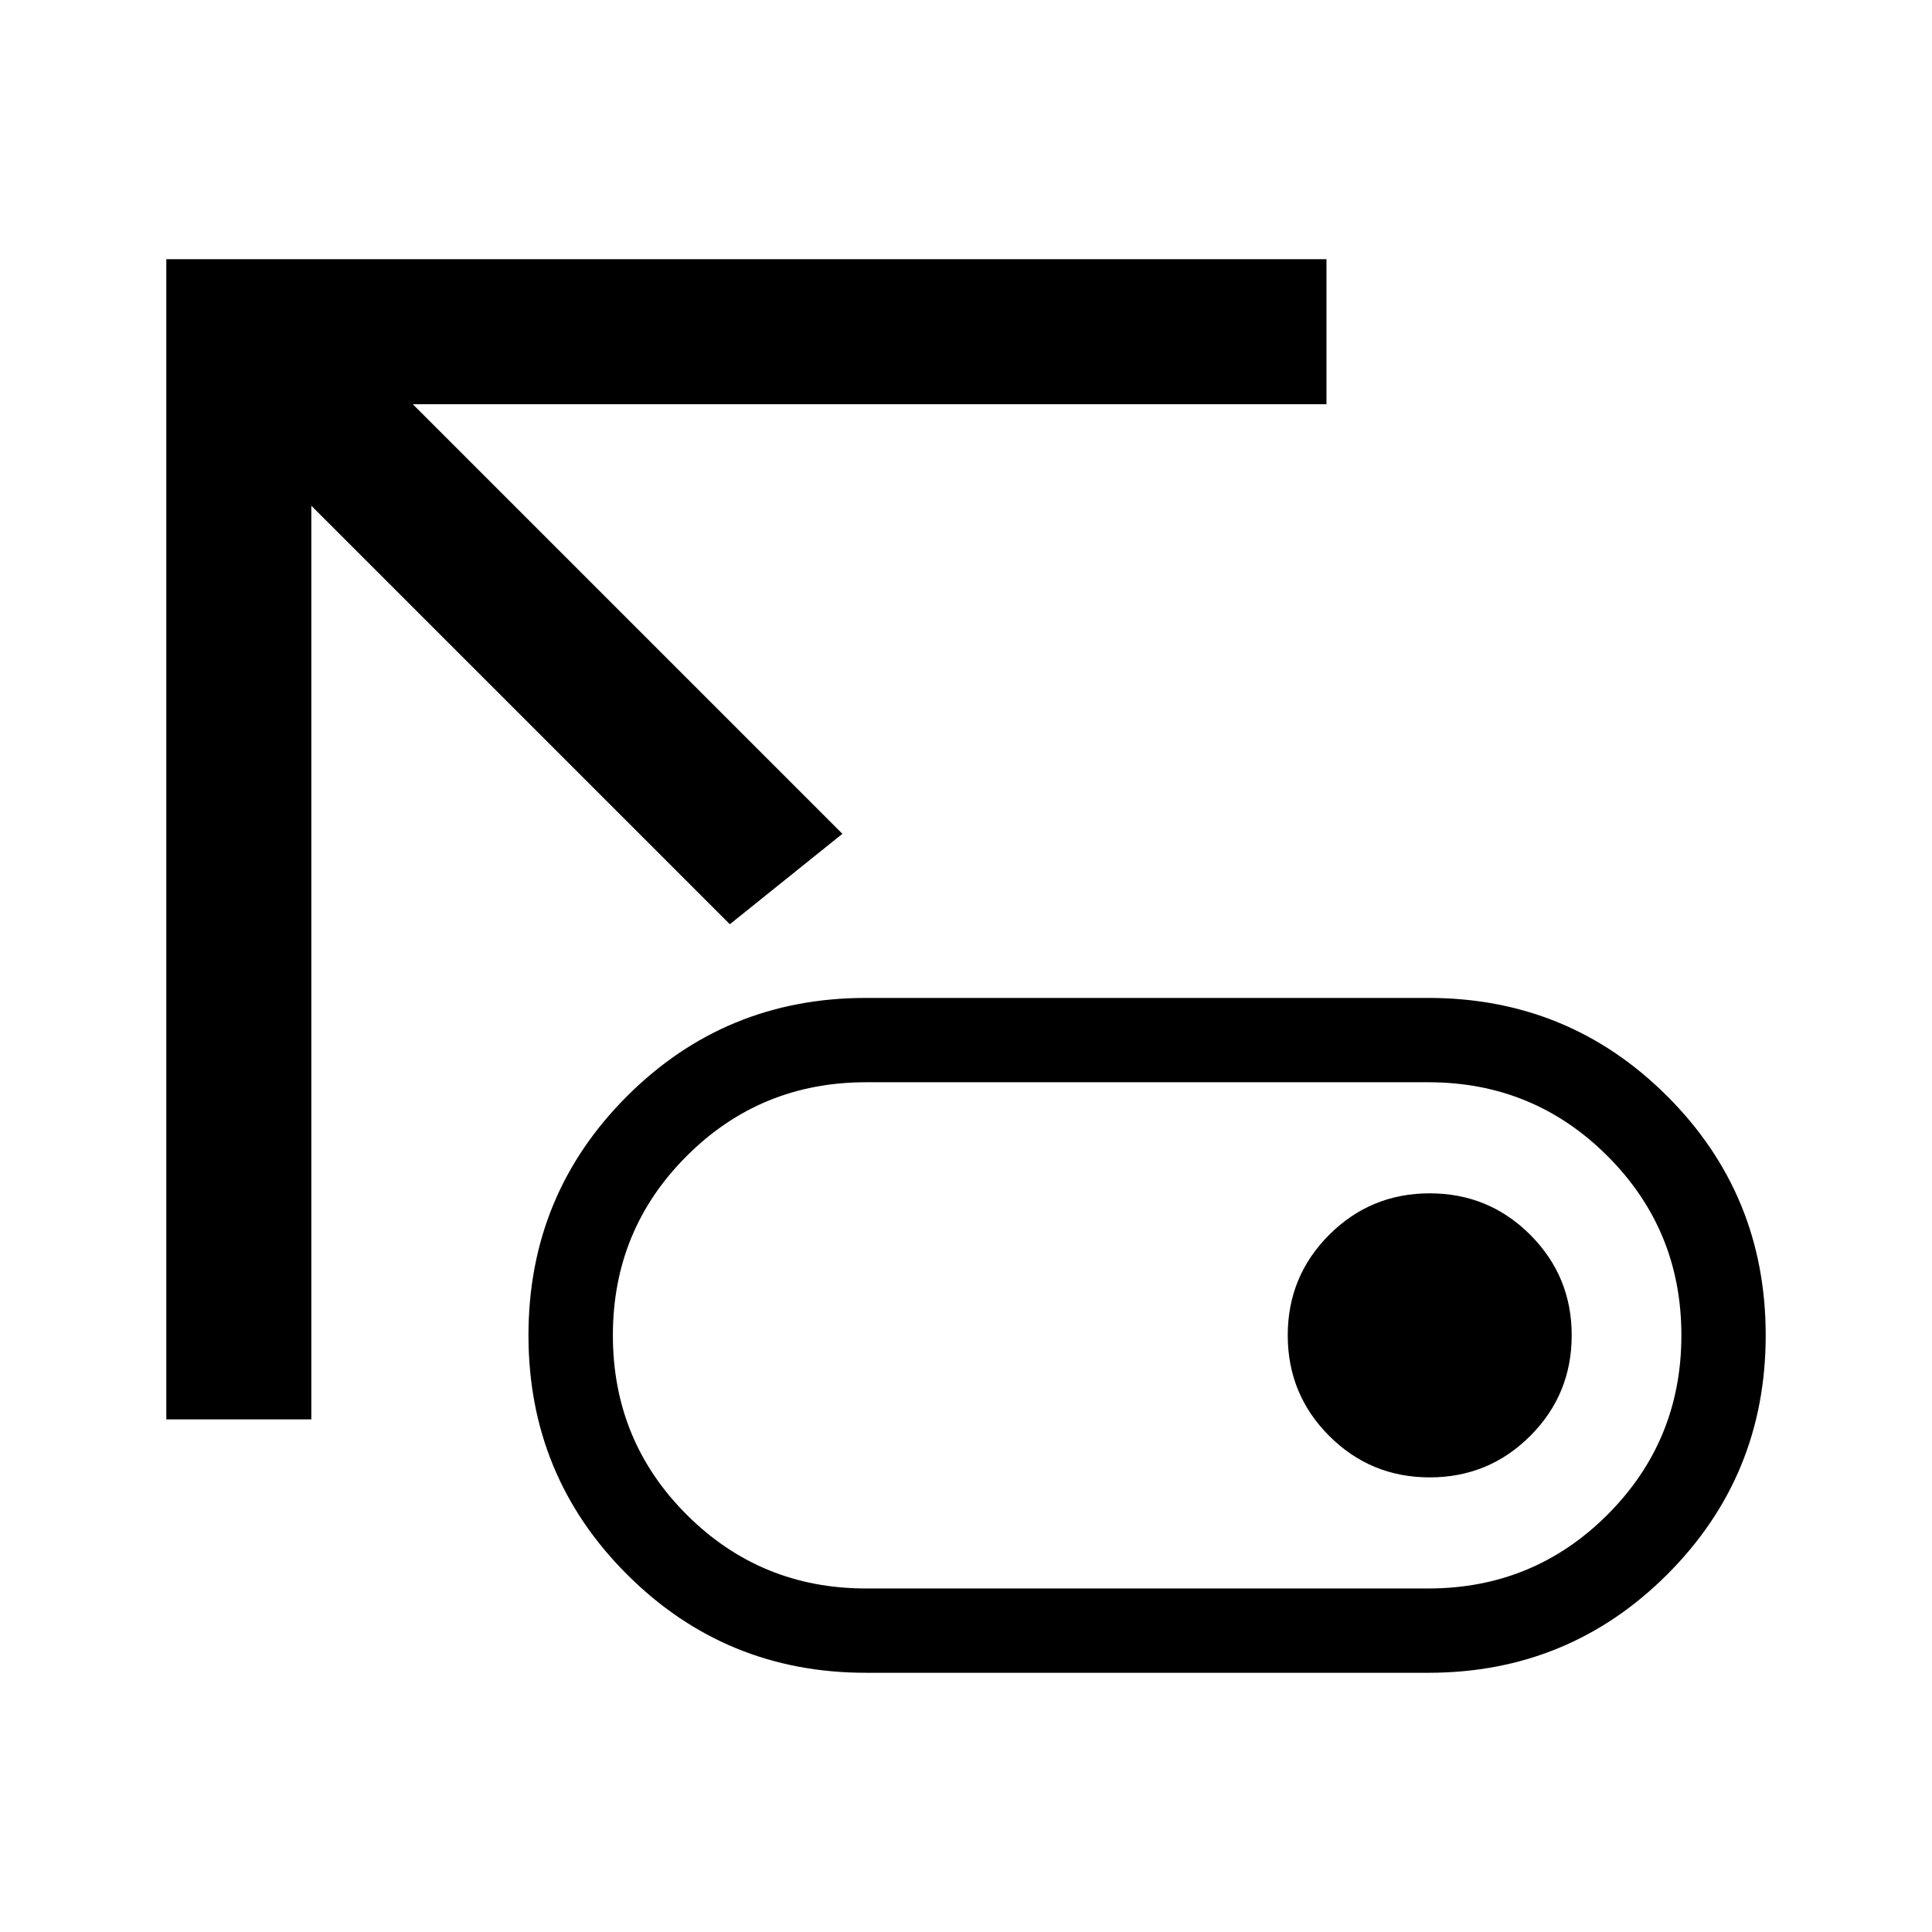
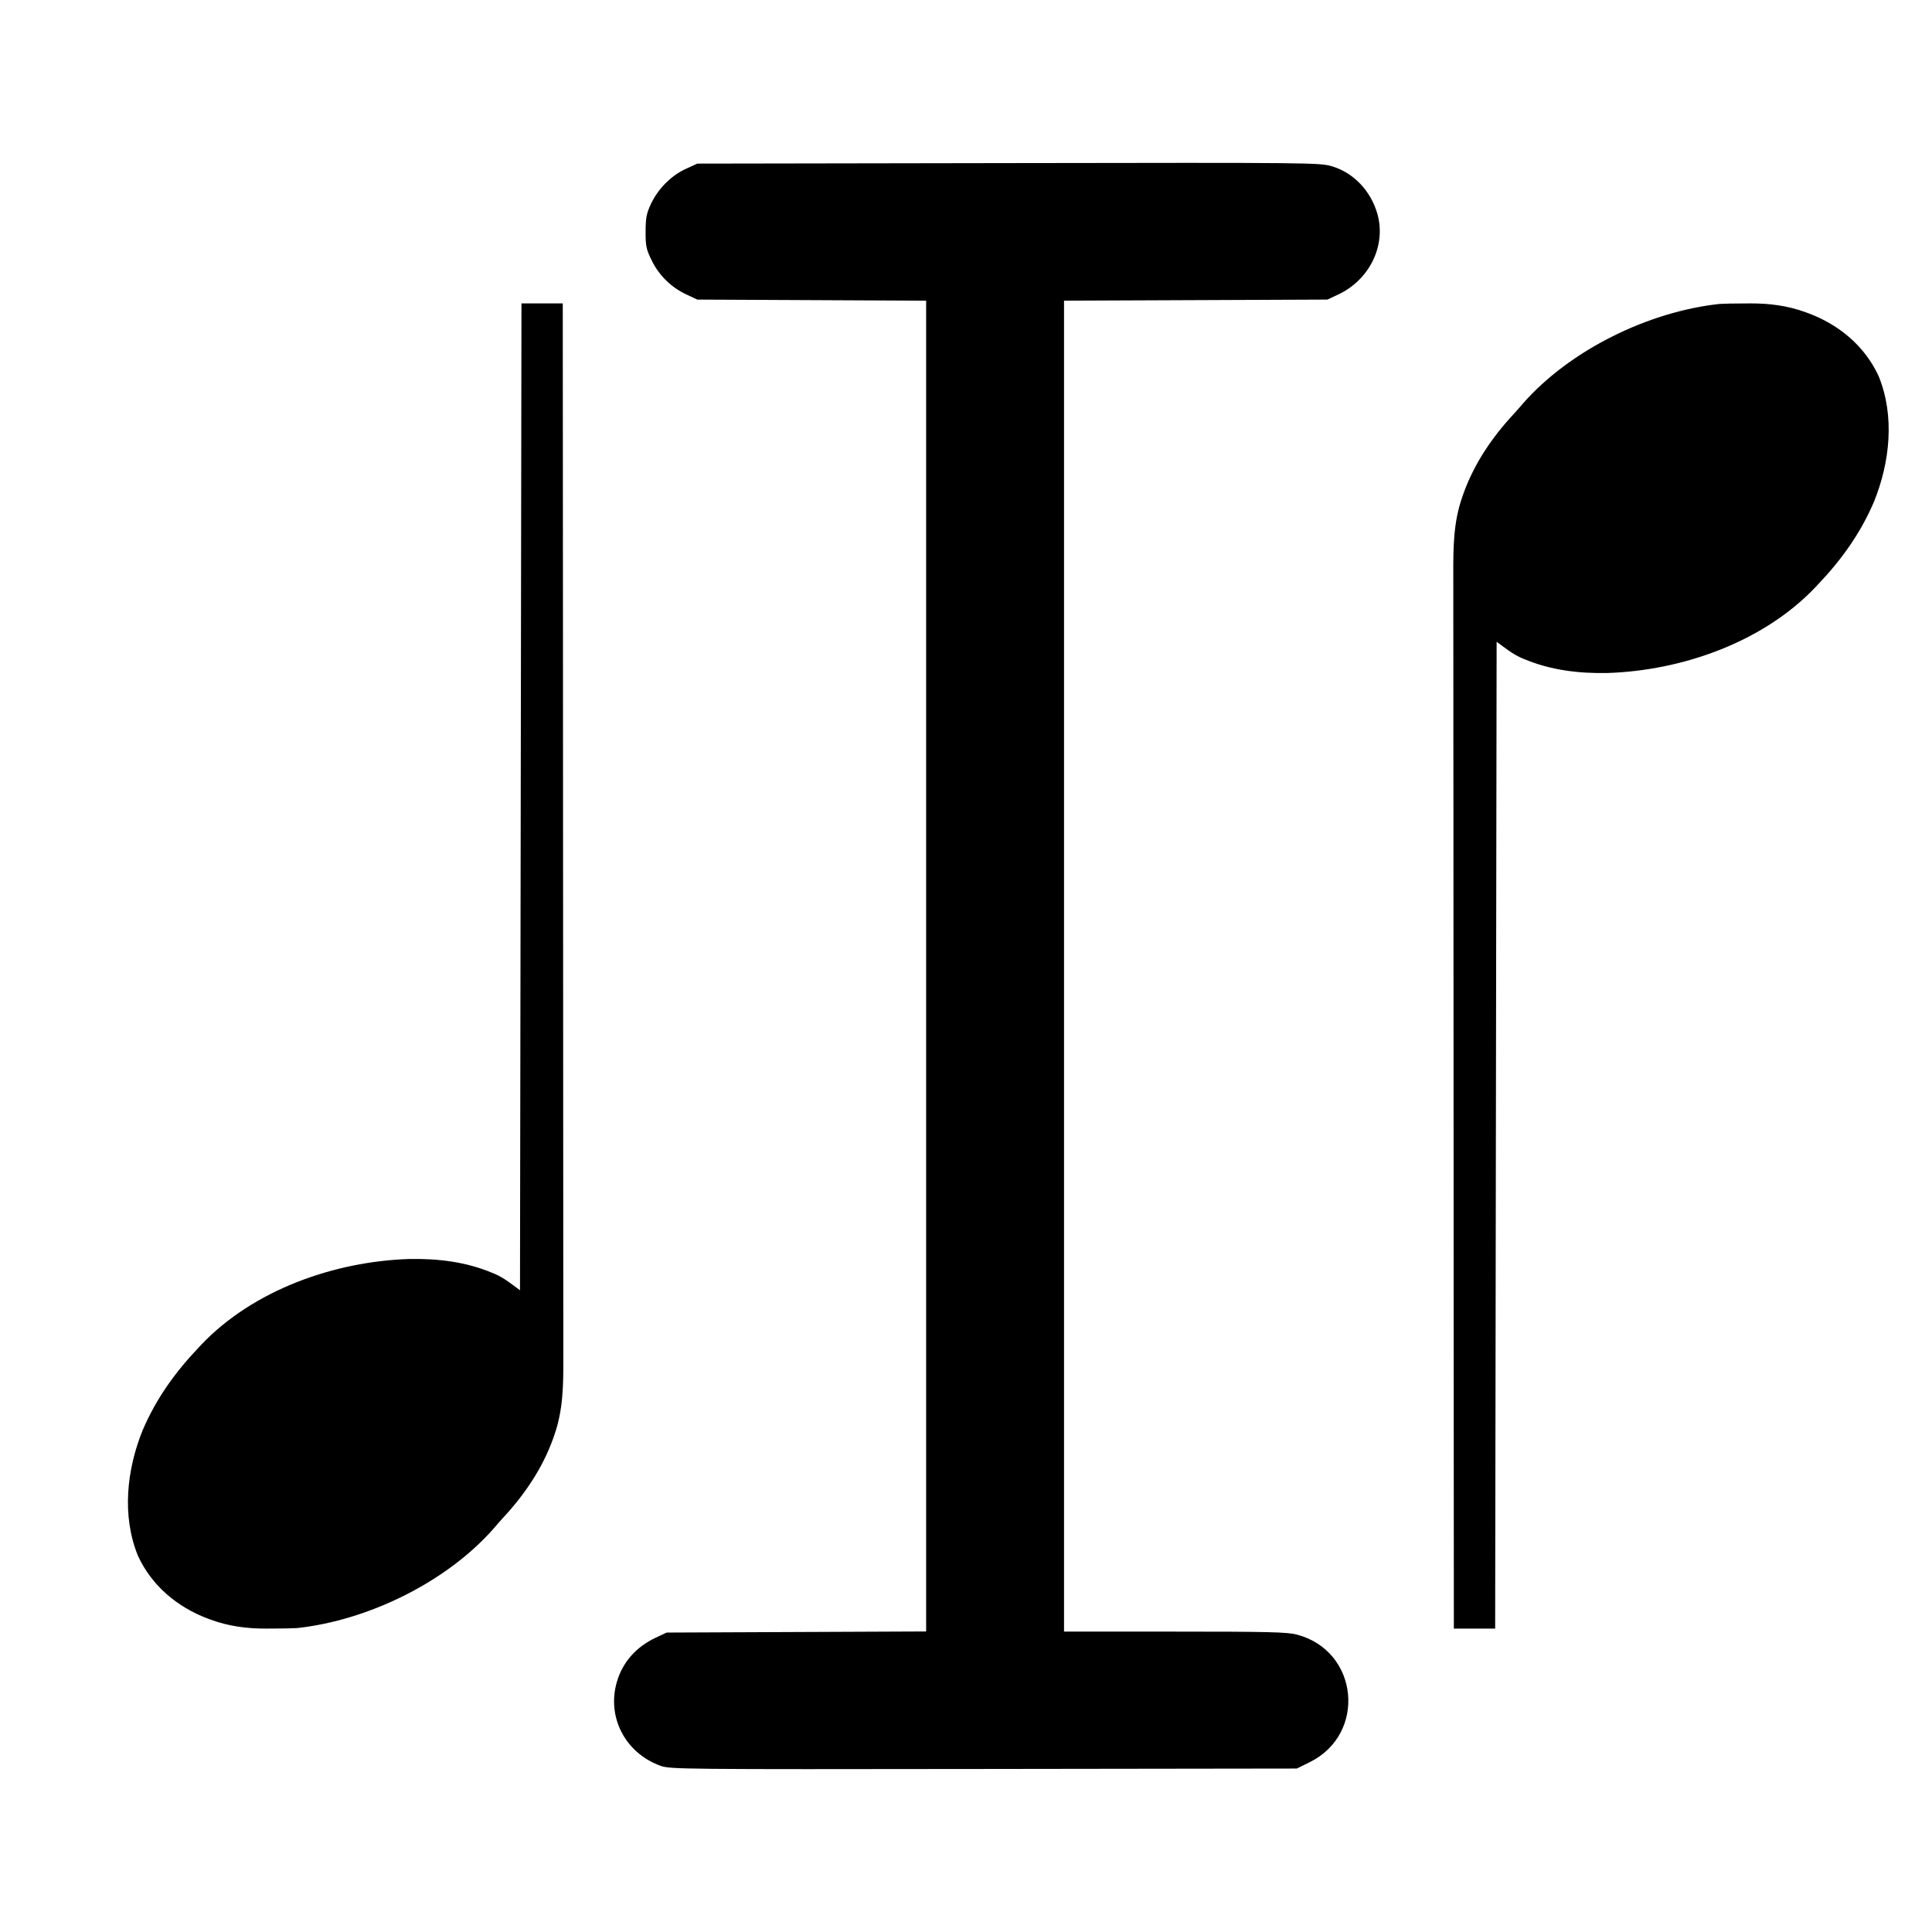
- <svg xmlns="http://www.w3.org/2000/svg" height="48px" viewBox="0 -960 960 960" width="48px" fill="#000000" version="1.1" id="svg1" xml:space="preserve">
+ <svg xmlns="http://www.w3.org/2000/svg" version="1.1" width="50" height="50" viewBox="0 0 1000.0 1000.0" id="svg1" xml:space="preserve">
  <defs id="defs1" />
-   <path id="path1-8" style="fill:#000000;stroke-width:0.699" d="m 82.632,-831.199 v 576.487 h 72.066 v -453.983 l 207.949,207.949 55.937,-44.939 -213.448,-213.448 h 453.983 v -72.066 z m 347.649,367.061 c -46.575,0 -86.167,16.276 -118.769,48.878 -32.603,32.603 -48.92,72.194 -48.92,118.769 0,46.575 16.317,86.167 48.92,118.769 32.603,32.603 72.194,48.92 118.769,48.92 h 279.44 c 46.575,0 86.167,-16.317 118.769,-48.92 32.603,-32.603 48.878,-72.194 48.878,-118.769 0,-46.575 -16.276,-86.167 -48.878,-118.769 -32.603,-32.603 -72.194,-48.878 -118.769,-48.878 z m 0,41.902 h 279.44 c 34.931,0 64.605,12.238 89.057,36.69 24.452,24.452 36.69,54.125 36.69,89.056 0,34.931 -12.238,64.646 -36.69,89.098 -24.452,24.452 -54.125,36.69 -89.057,36.69 h -279.44 c -34.931,0 -64.646,-12.238 -89.098,-36.69 -24.452,-24.452 -36.649,-54.166 -36.649,-89.098 0,-34.931 12.197,-64.605 36.649,-89.056 24.452,-24.452 54.166,-36.69 89.098,-36.69 z m 280.138,55.199 c -19.562,0 -36.206,6.862 -49.946,20.602 -13.74,13.74 -20.602,30.384 -20.602,49.946 0,19.562 6.862,36.247 20.602,49.987 13.74,13.74 30.384,20.602 49.946,20.602 19.562,0 36.206,-6.862 49.946,-20.602 13.74,-13.74 20.602,-30.425 20.602,-49.987 0,-19.562 -6.862,-36.206 -20.602,-49.946 -13.74,-13.74 -30.384,-20.602 -49.946,-20.602 z" />
+   <path d="m 269.911,157.044 c 7.055,0 14.11,0 21.378,0 0.039,53.755 0.076,107.51 0.097,161.265 3.1e-4,0.796 6.3e-4,1.592 7.6e-4,2.411 0.006,17.295 0.014,34.59 0.019,51.886 0.003,8.482 0.005,16.964 0.01,25.445 3e-4,0.844 6e-4,1.688 7.6e-4,2.558 0.01,27.35 0.027,54.7 0.048,82.049 0.022,28.109 0.036,56.218 0.04,84.327 6.7e-4,3.972 0.001,7.943 0.003,11.915 1.6e-4,0.782 3.1e-4,1.563 4.7e-4,2.369 0.003,12.575 0.014,25.149 0.027,37.724 0.014,12.647 0.019,25.293 0.015,37.94 -0.001,7.511 0.003,15.021 0.017,22.531 0.009,5.023 0.01,10.046 0.003,15.069 -0.004,2.858 -0.003,5.716 0.006,8.575 0.046,13.561 -0.069,26.65 -4.629,39.599 -0.193,0.562 -0.386,1.123 -0.585,1.702 -5.55,15.571 -14.905,29.327 -26.12,41.371 -1.535,1.658 -3.001,3.348 -4.456,5.076 -24.506,28.032 -65.2,47.817 -101.929,51.823 -3.726,0.193 -7.438,0.252 -11.169,0.241 -1.658,-0.003 -3.316,0.016 -4.974,0.035 -9.784,0.045 -19.391,-1.203 -28.618,-4.618 -0.533,-0.194 -1.065,-0.387 -1.614,-0.586 -15.814,-5.992 -28.964,-17.003 -36.084,-32.483 -8.418,-20.628 -5.822,-44.538 2.391,-64.863 6.888,-16.24 16.813,-30.086 28.913,-42.793 0.249,-0.27 0.249,-0.27 1.512,-1.634 27.113,-28.442 68.98,-43.071 107.551,-44.32 14.802,-0.289 29.398,1.427 43.115,7.206 0.465,0.192 0.93,0.383 1.41,0.581 4.923,2.2 8.264,5.049 12.859,8.391 0.252,-168.561 0.504,-337.122 0.763,-510.791 z" fill="#000000" id="path1" style="stroke-width:0.764" />
+   <path style="fill:#000000;stroke-width:0.05" d="m 341.903,913.981 c -18.353,-6.629 -27.998,-25.306 -22.547,-43.661 2.992,-10.076 9.952,-17.927 20.119,-22.694 l 5.571,-2.612 67.161,-0.287 67.161,-0.287 V 500.037 155.634 l -59.231,-0.285 -59.231,-0.285 -5.626,-2.637 c -7.877,-3.692 -14.098,-9.784 -17.918,-17.542 -2.88,-5.849 -3.219,-7.441 -3.2,-14.991 0.018,-7.033 0.463,-9.395 2.657,-14.115 3.682,-7.92 10.42,-14.785 17.907,-18.242 l 6.18,-2.854 161.087,-0.264 c 158.911,-0.261 161.176,-0.237 167.664,1.729 10.965,3.322 19.798,12.591 23.221,24.368 4.751,16.342 -3.89,34.263 -20.208,41.913 l -5.626,2.637 -68.152,0.28 -68.152,0.28 v 344.446 344.446 h 57.287 c 48.543,0 58.188,0.235 63.186,1.536 32.081,8.356 36.395,51.43 6.618,66.09 l -6.606,3.252 -162.1,0.218 c -156.087,0.21 -162.29,0.15 -167.226,-1.633 z" id="path2" />
+   <path d="m 773.889,842.956 c -7.055,0 -14.11,0 -21.378,0 -0.039,-53.755 -0.076,-107.51 -0.097,-161.265 -3.1e-4,-0.796 -6.3e-4,-1.592 -7.6e-4,-2.411 -0.006,-17.295 -0.014,-34.59 -0.019,-51.886 -0.003,-8.482 -0.005,-16.964 -0.01,-25.445 -3e-4,-0.844 -6e-4,-1.688 -7.6e-4,-2.558 -0.01,-27.35 -0.027,-54.7 -0.048,-82.049 -0.022,-28.109 -0.036,-56.218 -0.04,-84.327 -6.7e-4,-3.972 -10e-4,-7.943 -0.003,-11.915 -1.6e-4,-0.782 -3.1e-4,-1.563 -4.7e-4,-2.369 -0.003,-12.575 -0.014,-25.149 -0.027,-37.724 -0.014,-12.647 -0.019,-25.293 -0.015,-37.94 10e-4,-7.511 -0.003,-15.021 -0.017,-22.531 -0.009,-5.023 -0.01,-10.046 -0.003,-15.069 0.004,-2.858 0.003,-5.716 -0.006,-8.575 -0.046,-13.561 0.069,-26.65 4.629,-39.599 0.193,-0.562 0.386,-1.123 0.585,-1.702 5.55,-15.571 14.905,-29.327 26.12,-41.371 1.535,-1.658 3.001,-3.348 4.456,-5.076 24.506,-28.032 65.2,-47.817 101.929,-51.823 3.726,-0.193 7.438,-0.252 11.169,-0.241 1.658,0.003 3.316,-0.016 4.974,-0.035 9.784,-0.045 19.391,1.203 28.618,4.618 0.533,0.194 1.065,0.387 1.614,0.586 15.814,5.992 28.964,17.003 36.084,32.483 8.418,20.628 5.822,44.538 -2.391,64.863 -6.888,16.24 -16.813,30.086 -28.913,42.793 -0.249,0.27 -0.249,0.27 -1.512,1.634 -27.113,28.442 -68.98,43.071 -107.551,44.32 -14.802,0.289 -29.398,-1.427 -43.115,-7.206 -0.465,-0.192 -0.93,-0.383 -1.41,-0.581 -4.923,-2.2 -8.264,-5.049 -12.859,-8.391 -0.252,168.561 -0.504,337.122 -0.763,510.791 z" fill="#000000" id="path3" style="stroke-width:0.764" />
</svg>
